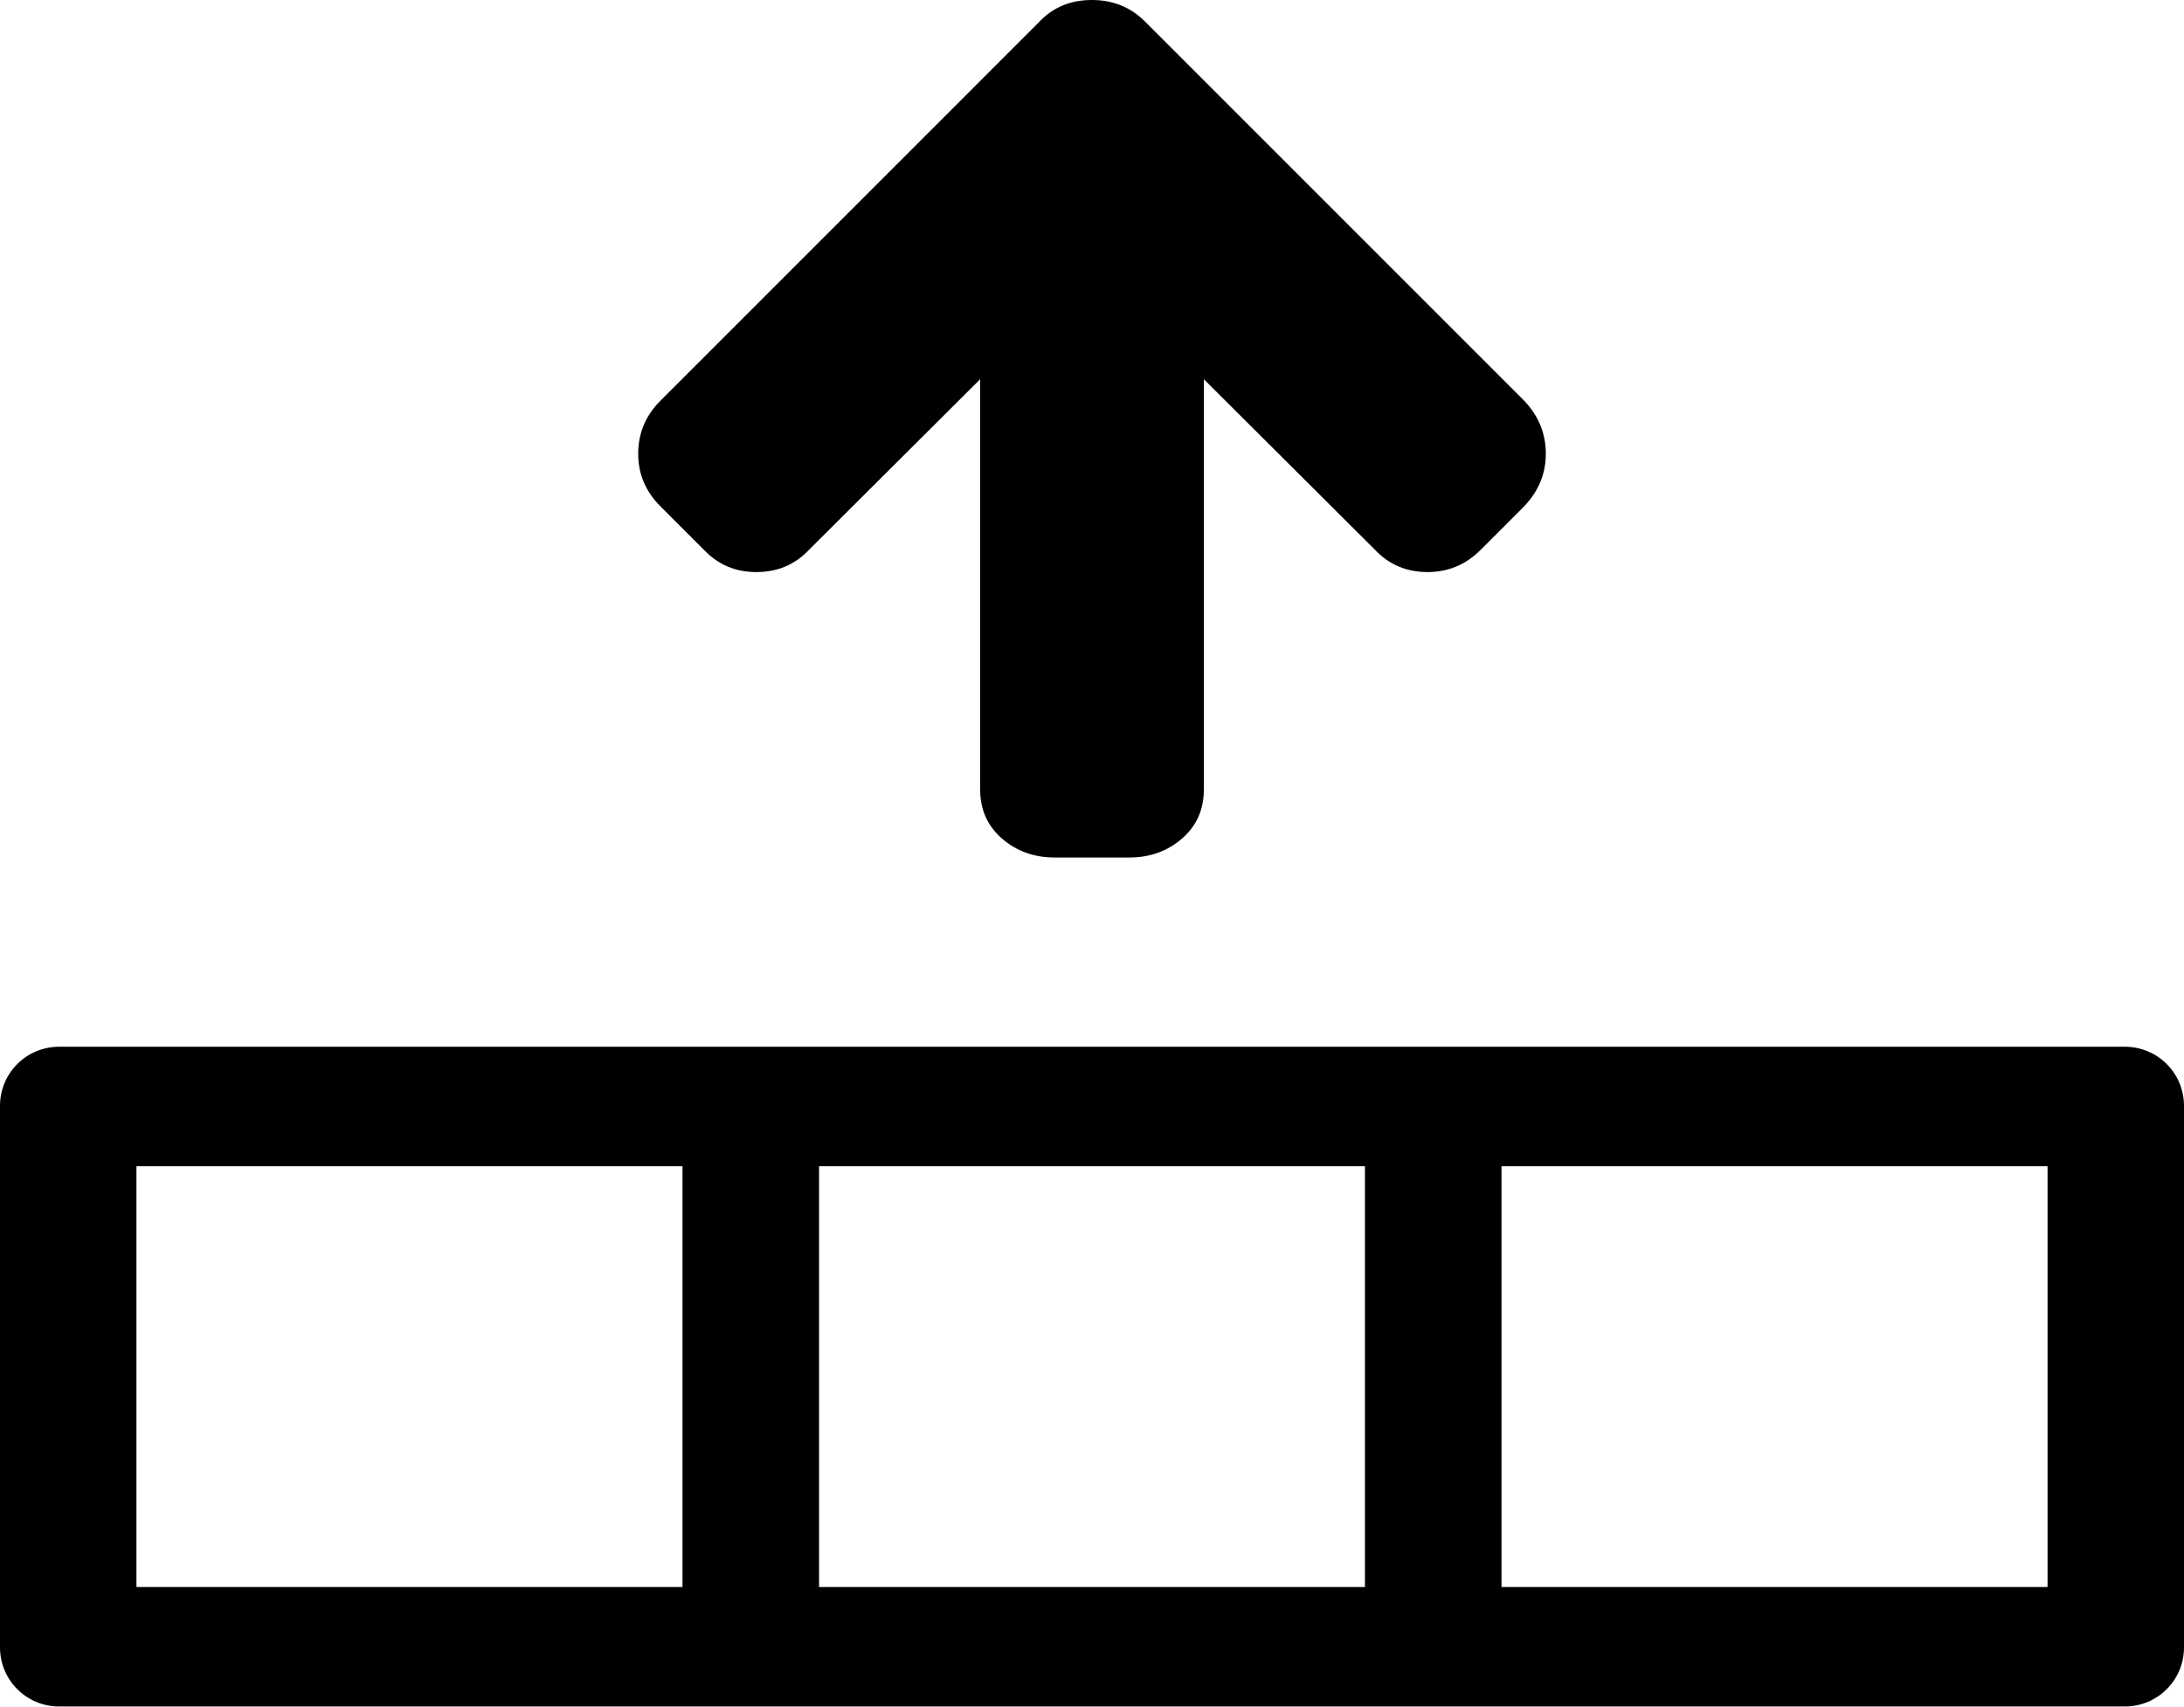
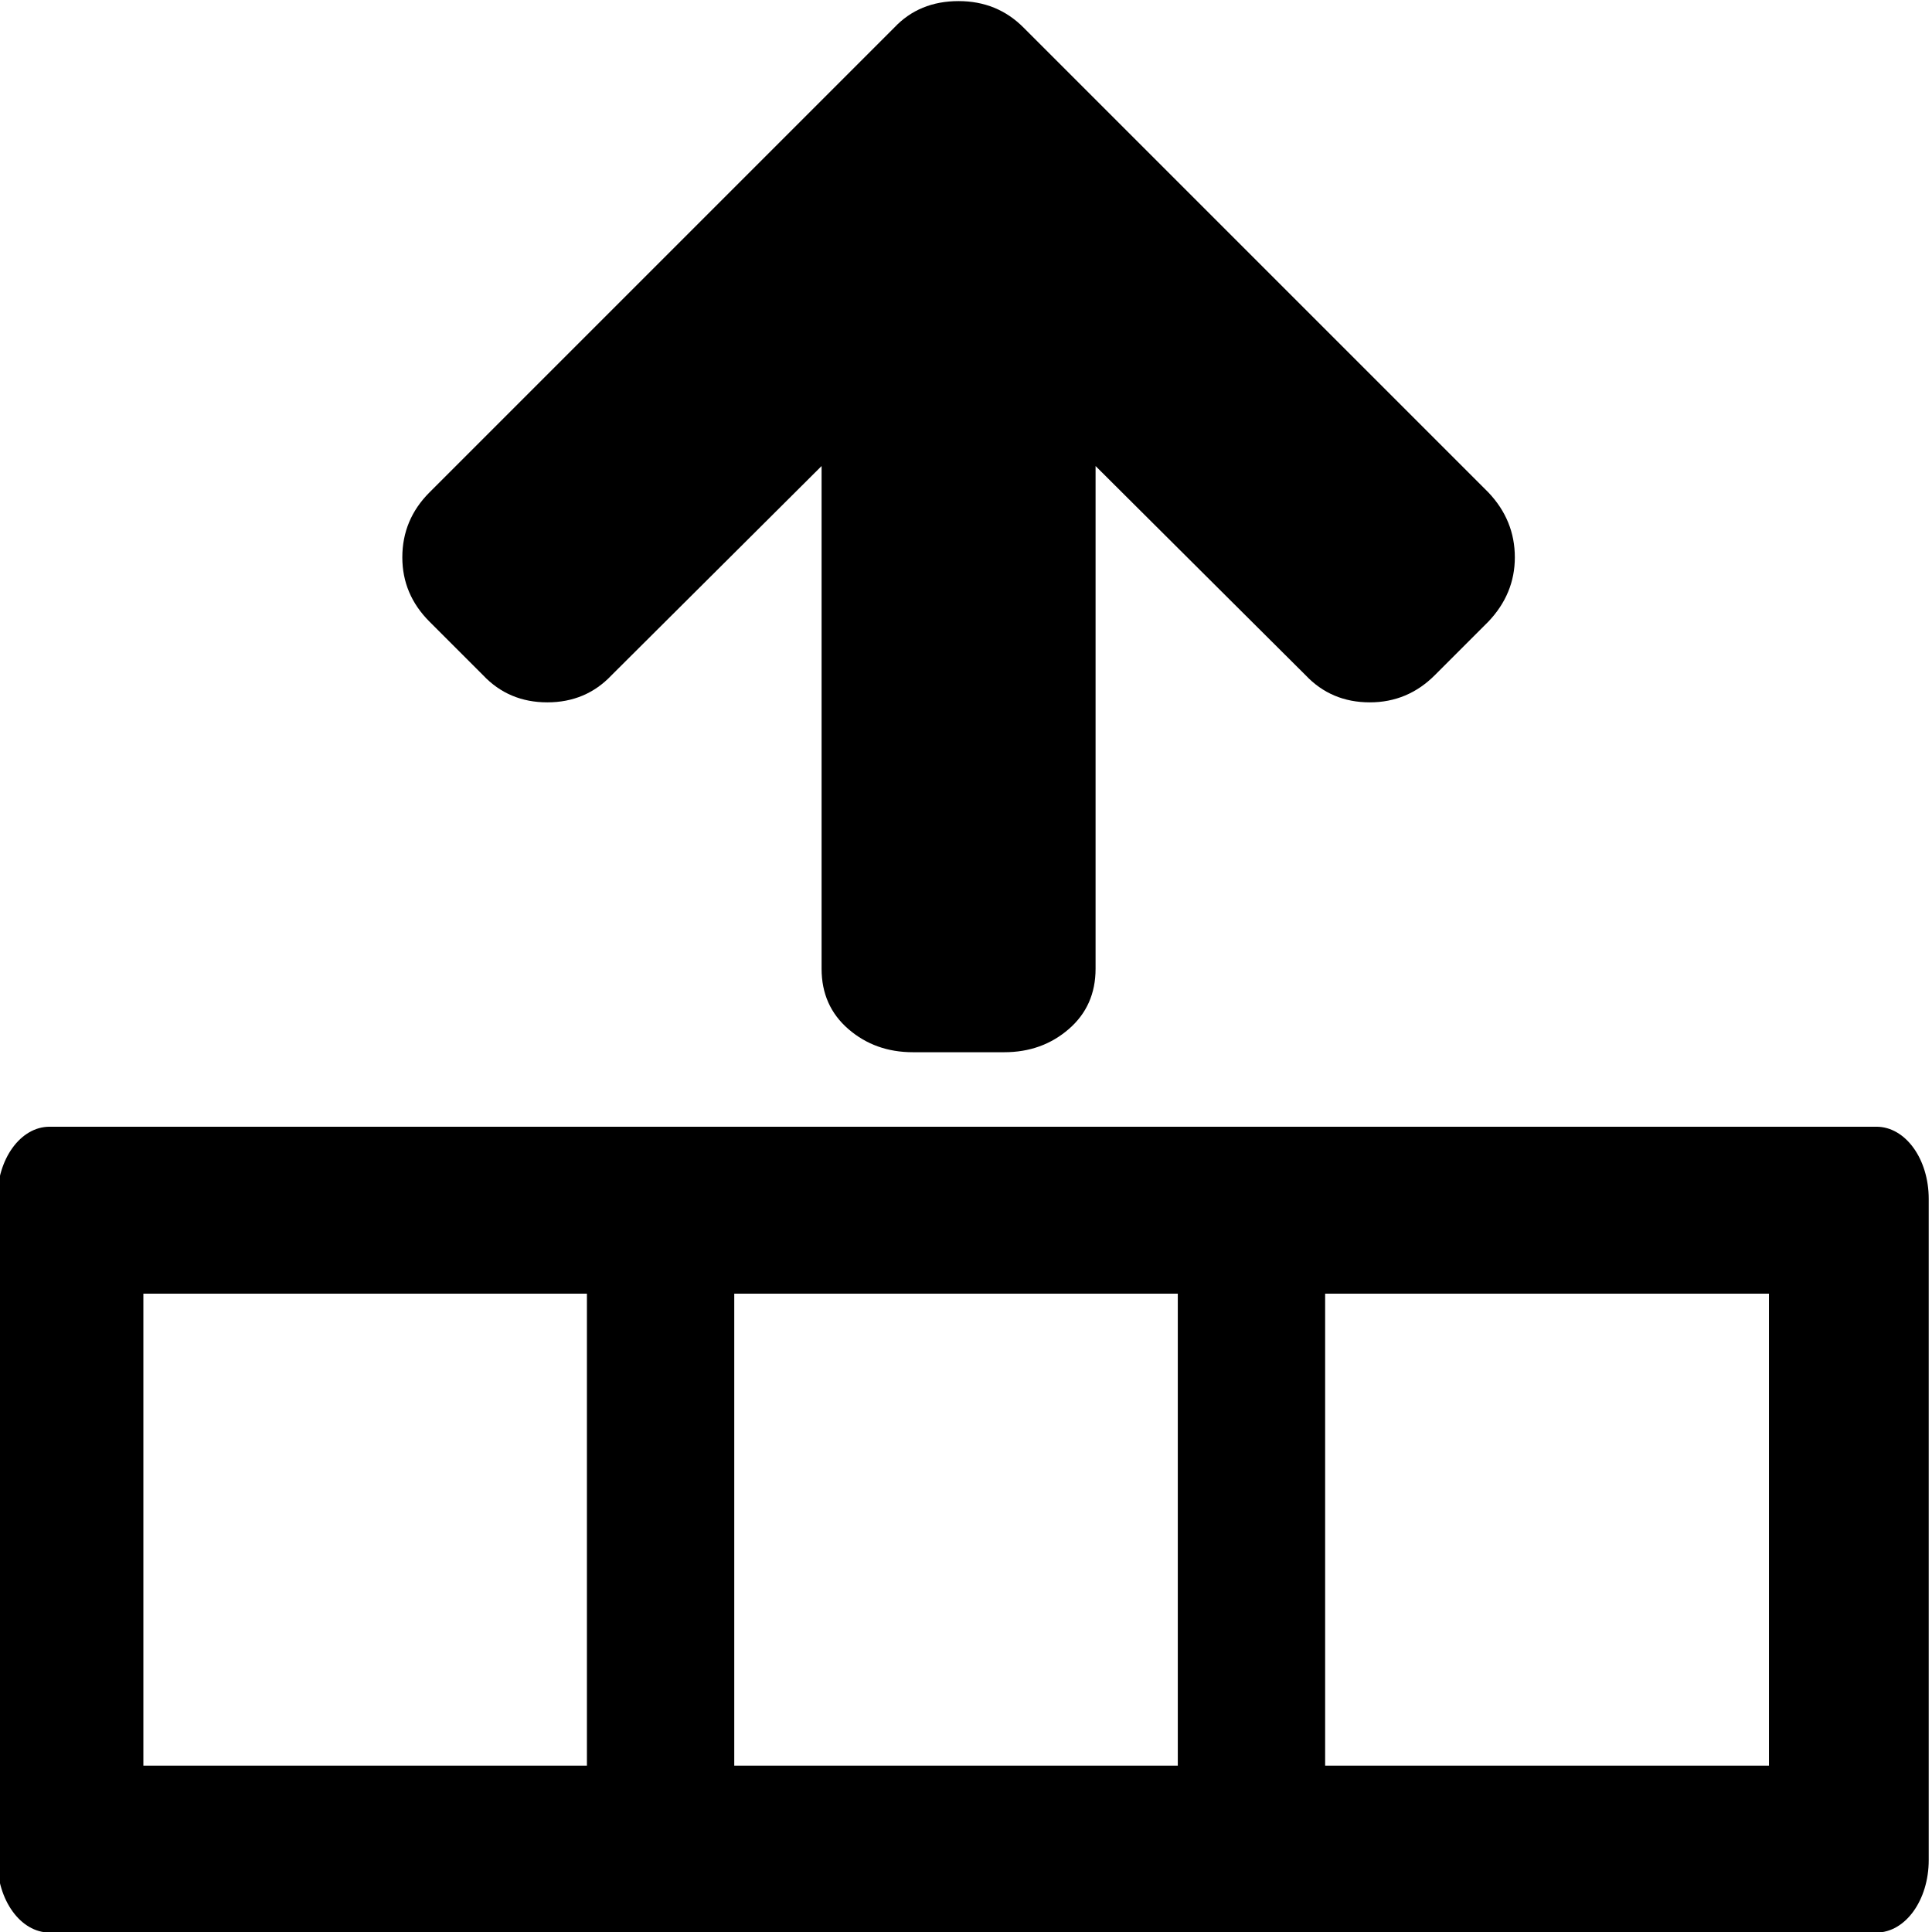
- <svg xmlns="http://www.w3.org/2000/svg" xmlns:ns1="http://www.openswatchbook.org/uri/2009/osb" xmlns:xlink="http://www.w3.org/1999/xlink" width="135.467mm" height="105.849mm" viewBox="0 0 480 375.055" id="svg5558" version="1.1">
-   <defs id="defs5560">
-     <linearGradient id="linearGradient4209" ns1:paint="solid">
-       <stop style="stop-color:#ffffff;stop-opacity:1;" offset="0" id="stop4211" />
-     </linearGradient>
-     <linearGradient xlink:href="#linearGradient4209" id="linearGradient5482" gradientUnits="userSpaceOnUse" gradientTransform="matrix(0,-1.566099,1.566099,0,2716.739,38.468)" x1="252.429" y1="91.944" x2="379.8" y2="91.944" />
-   </defs>
-   <g id="layer1" transform="translate(103.6269,712.3085)">
-     <g transform="matrix(0,1,-1,0,-320.2248,-3478.808)" id="g5436-8">
-       <path style="stroke:url(#linearGradient5482);stroke-width:0;stroke-miterlimit:4;stroke-dasharray:none" d="m 2866.238,-556.336 q 6.53,0 11.523,4.737 l 9.602,9.602 q 4.865,4.865 4.865,11.651 0,6.914 -4.865,11.523 l -37.514,37.642 90.135,0 q 6.658,0 10.819,4.801 4.161,4.801 4.161,11.587 l 0,16.388 q 0,6.786 -4.161,11.587 -4.161,4.801 -10.819,4.801 l -90.135,0 37.514,37.642 q 4.865,4.609 4.865,11.523 0,6.914 -4.865,11.523 l -9.602,9.602 q -4.865,4.865 -11.523,4.865 -6.786,0 -11.651,-4.865 l -83.35,-83.35 q -4.737,-4.481 -4.737,-11.523 0,-6.914 4.737,-11.651 l 83.35,-83.35 q 4.993,-4.737 11.651,-4.737 z" id="path3400-4-4-5-5" />
-       <path d="m 8807,17037 0,-2610 3386,0 0,2610 z m -847,0 -3387,0 0,-2610 3387,0 z m 5080,-2610 3387,0 0,2610 -3387,0 z m 4233.333,-374.224 0,3358.445 c 0,203.256 -163.632,366.889 -366.889,366.889 l -12812.889,0 c -203.256,0 -366.889,-163.633 -366.889,-366.889 l 0,-3358.445 c 0,-203.256 163.632,-366.889 366.889,-366.889 l 12812.889,0 c 203.257,0 366.889,163.633 366.889,366.889 z" style="clip-rule:evenodd;fill:#000000;fill-rule:evenodd;image-rendering:optimizeQuality;shape-rendering:geometricPrecision;text-rendering:geometricPrecision" transform="matrix(0,-0.03543307,0.03543307,0,2511.622,-84.55067)" id="polygon3366-49-8-3-5" />
+ <svg xmlns="http://www.w3.org/2000/svg" id="svg3446" height="3.952mm" width="3.951mm" version="1.1" viewBox="0 0 14 14.004">
+   <g id="layer1" transform="translate(758.78 133.09)">
+     <g id="g3610-8" transform="translate(-3518.8 -315.48)">
+       <path id="path3400-4-4-5-4" d="m2771 186.43q0 0.264-0.192 0.466l-0.388 0.388q-0.197 0.197-0.471 0.197-0.28 0-0.466-0.197l-1.522-1.516v3.644q0 0.269-0.194 0.437-0.194 0.168-0.468 0.168h-0.662q-0.274 0-0.468-0.168-0.194-0.168-0.194-0.437v-3.644l-1.522 1.516q-0.186 0.197-0.466 0.197t-0.466-0.197l-0.388-0.388q-0.197-0.197-0.197-0.466 0-0.274 0.197-0.471l3.369-3.369q0.181-0.192 0.466-0.192 0.28 0 0.471 0.192l3.369 3.369q0.192 0.202 0.192 0.471z" stroke-width="0" />
+       <path id="polygon3366-49-8-3-5" style="image-rendering:optimizeQuality;shape-rendering:geometricPrecision" d="m2774 191.08c0-0.29-0.169-0.523-0.379-0.523h-13.242c-0.21 0-0.379 0.233-0.379 0.523v4.793c0 0.29 0.169 0.525 0.379 0.525h13.242c0.21 0 0.379-0.235 0.379-0.525v-4.793zm-1.158 0.687v3.421h-3.217v-3.421h3.217zm-4.285 0v3.421h-3.215v-3.421h3.215zm-4.283 0v3.421h-3.215v-3.421h3.215z" fill-rule="evenodd" clip-rule="evenodd" />
    </g>
  </g>
</svg>
